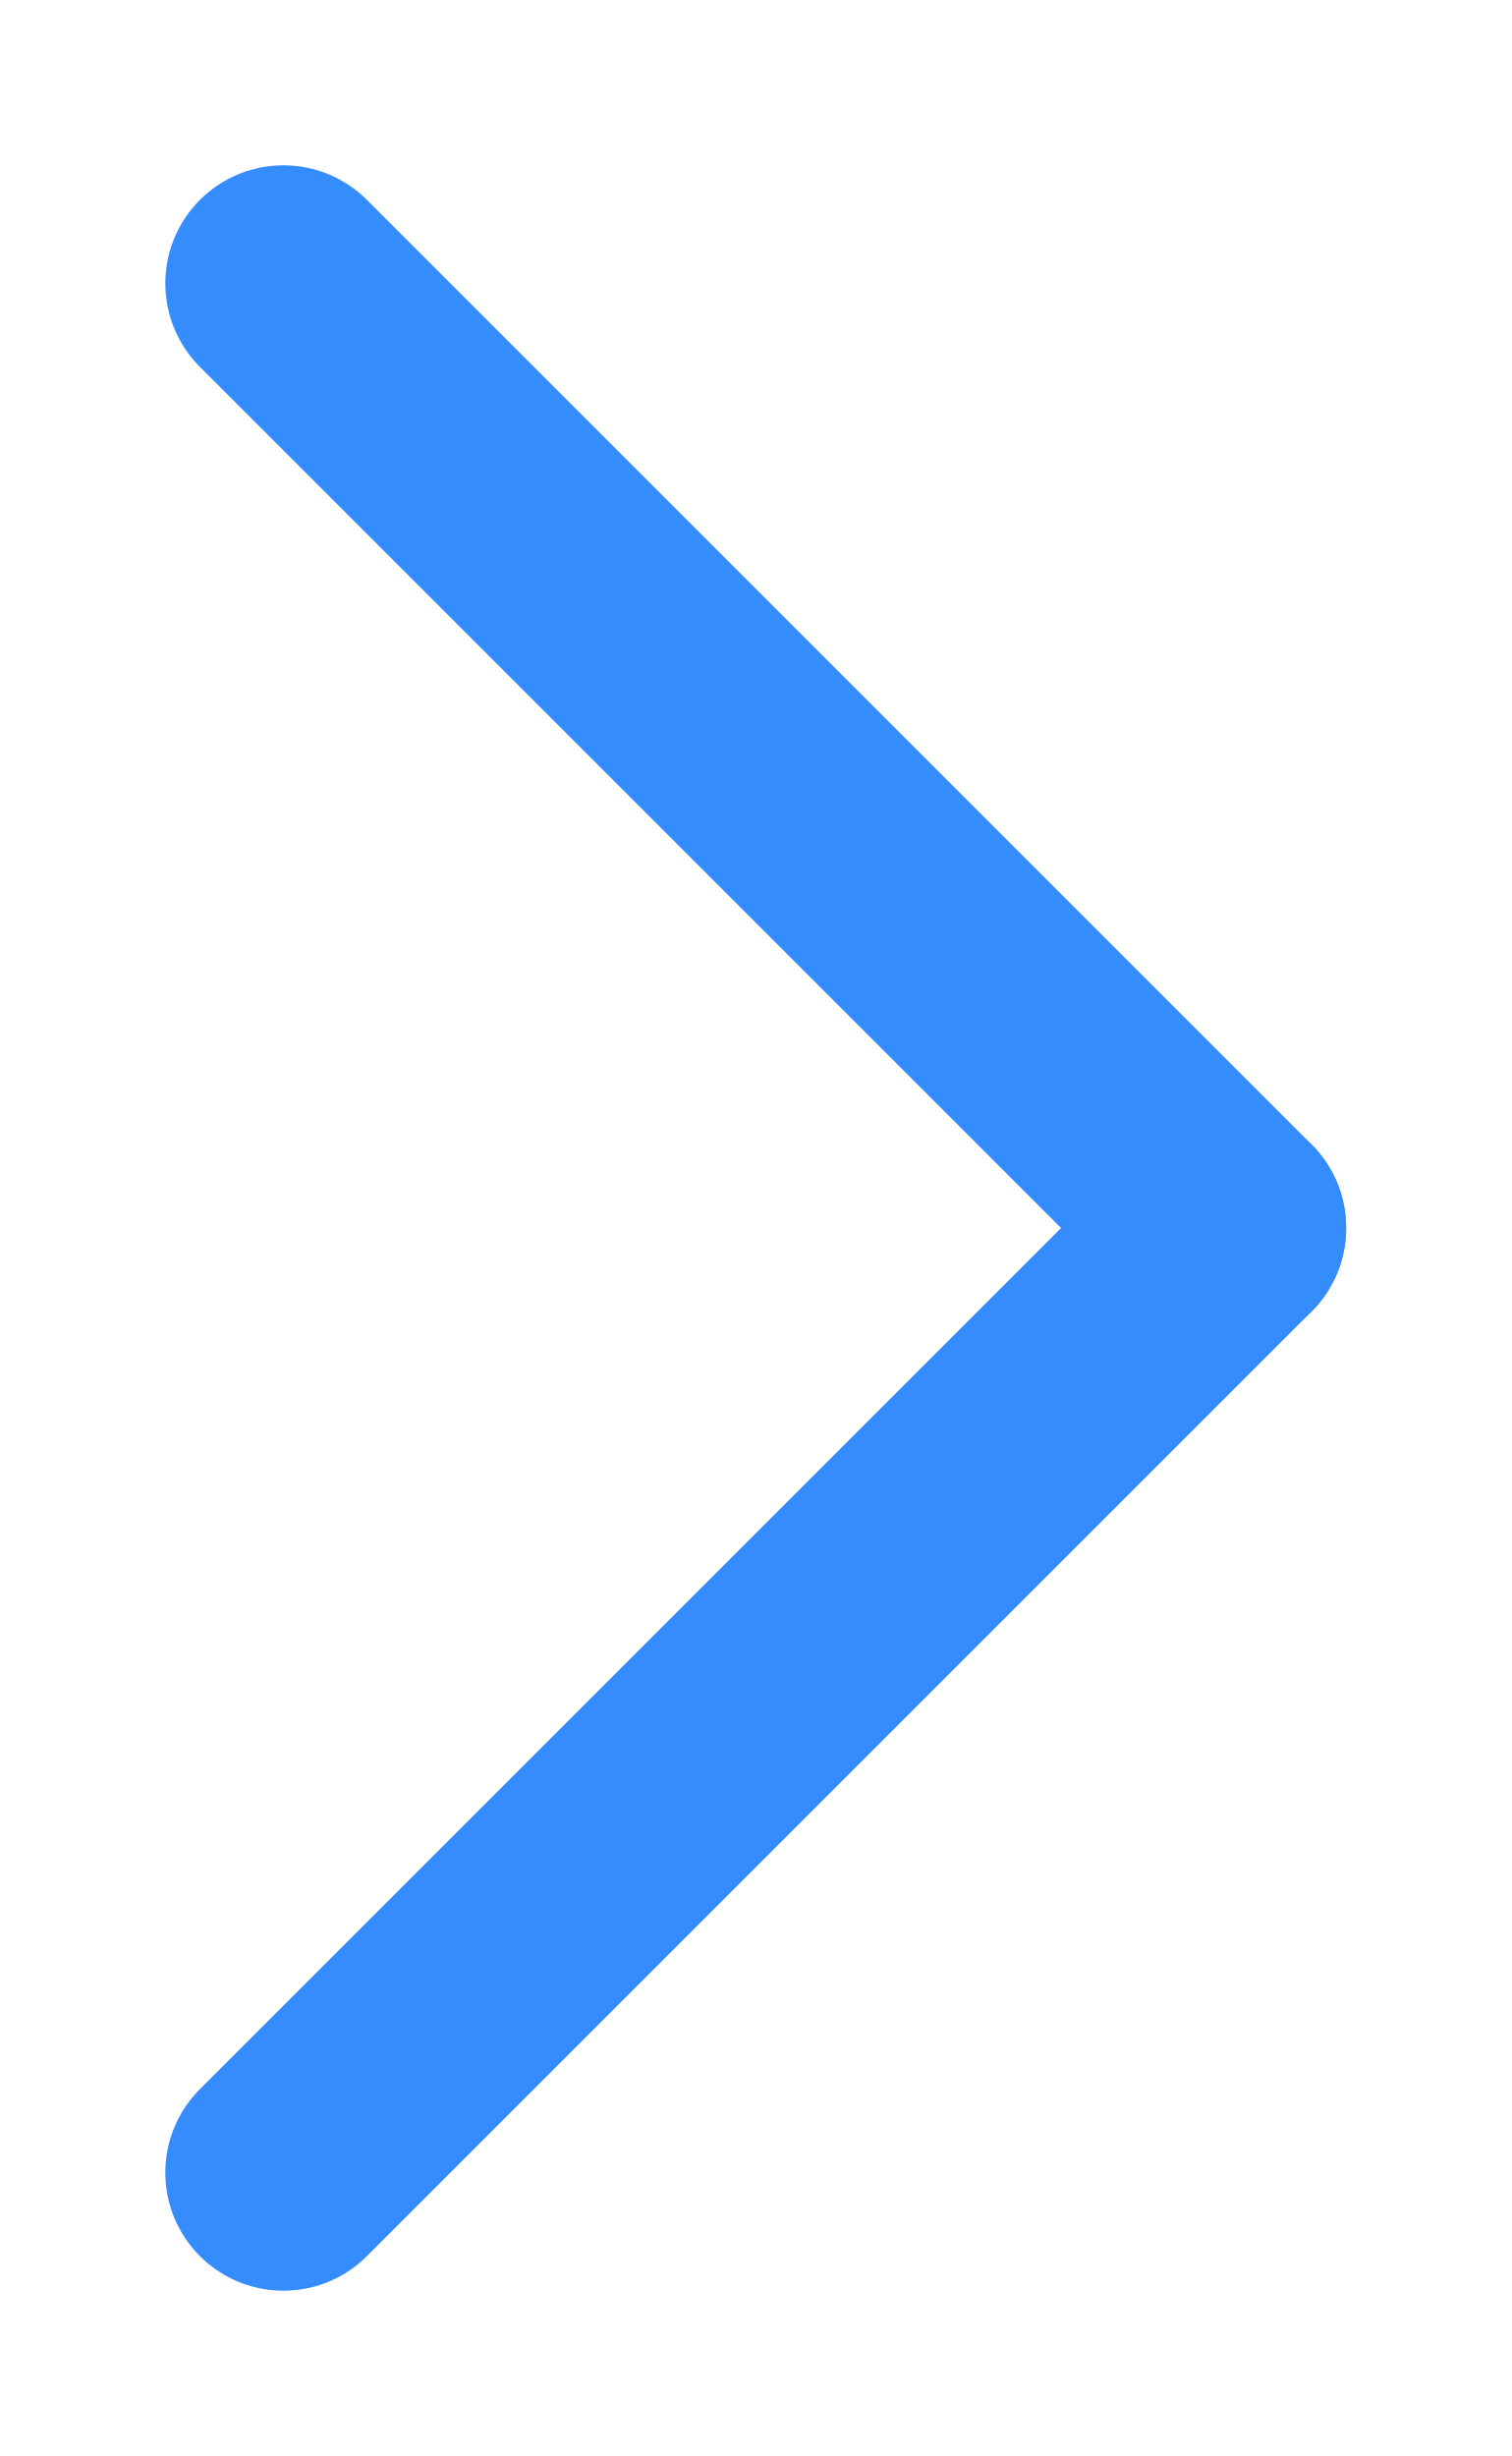
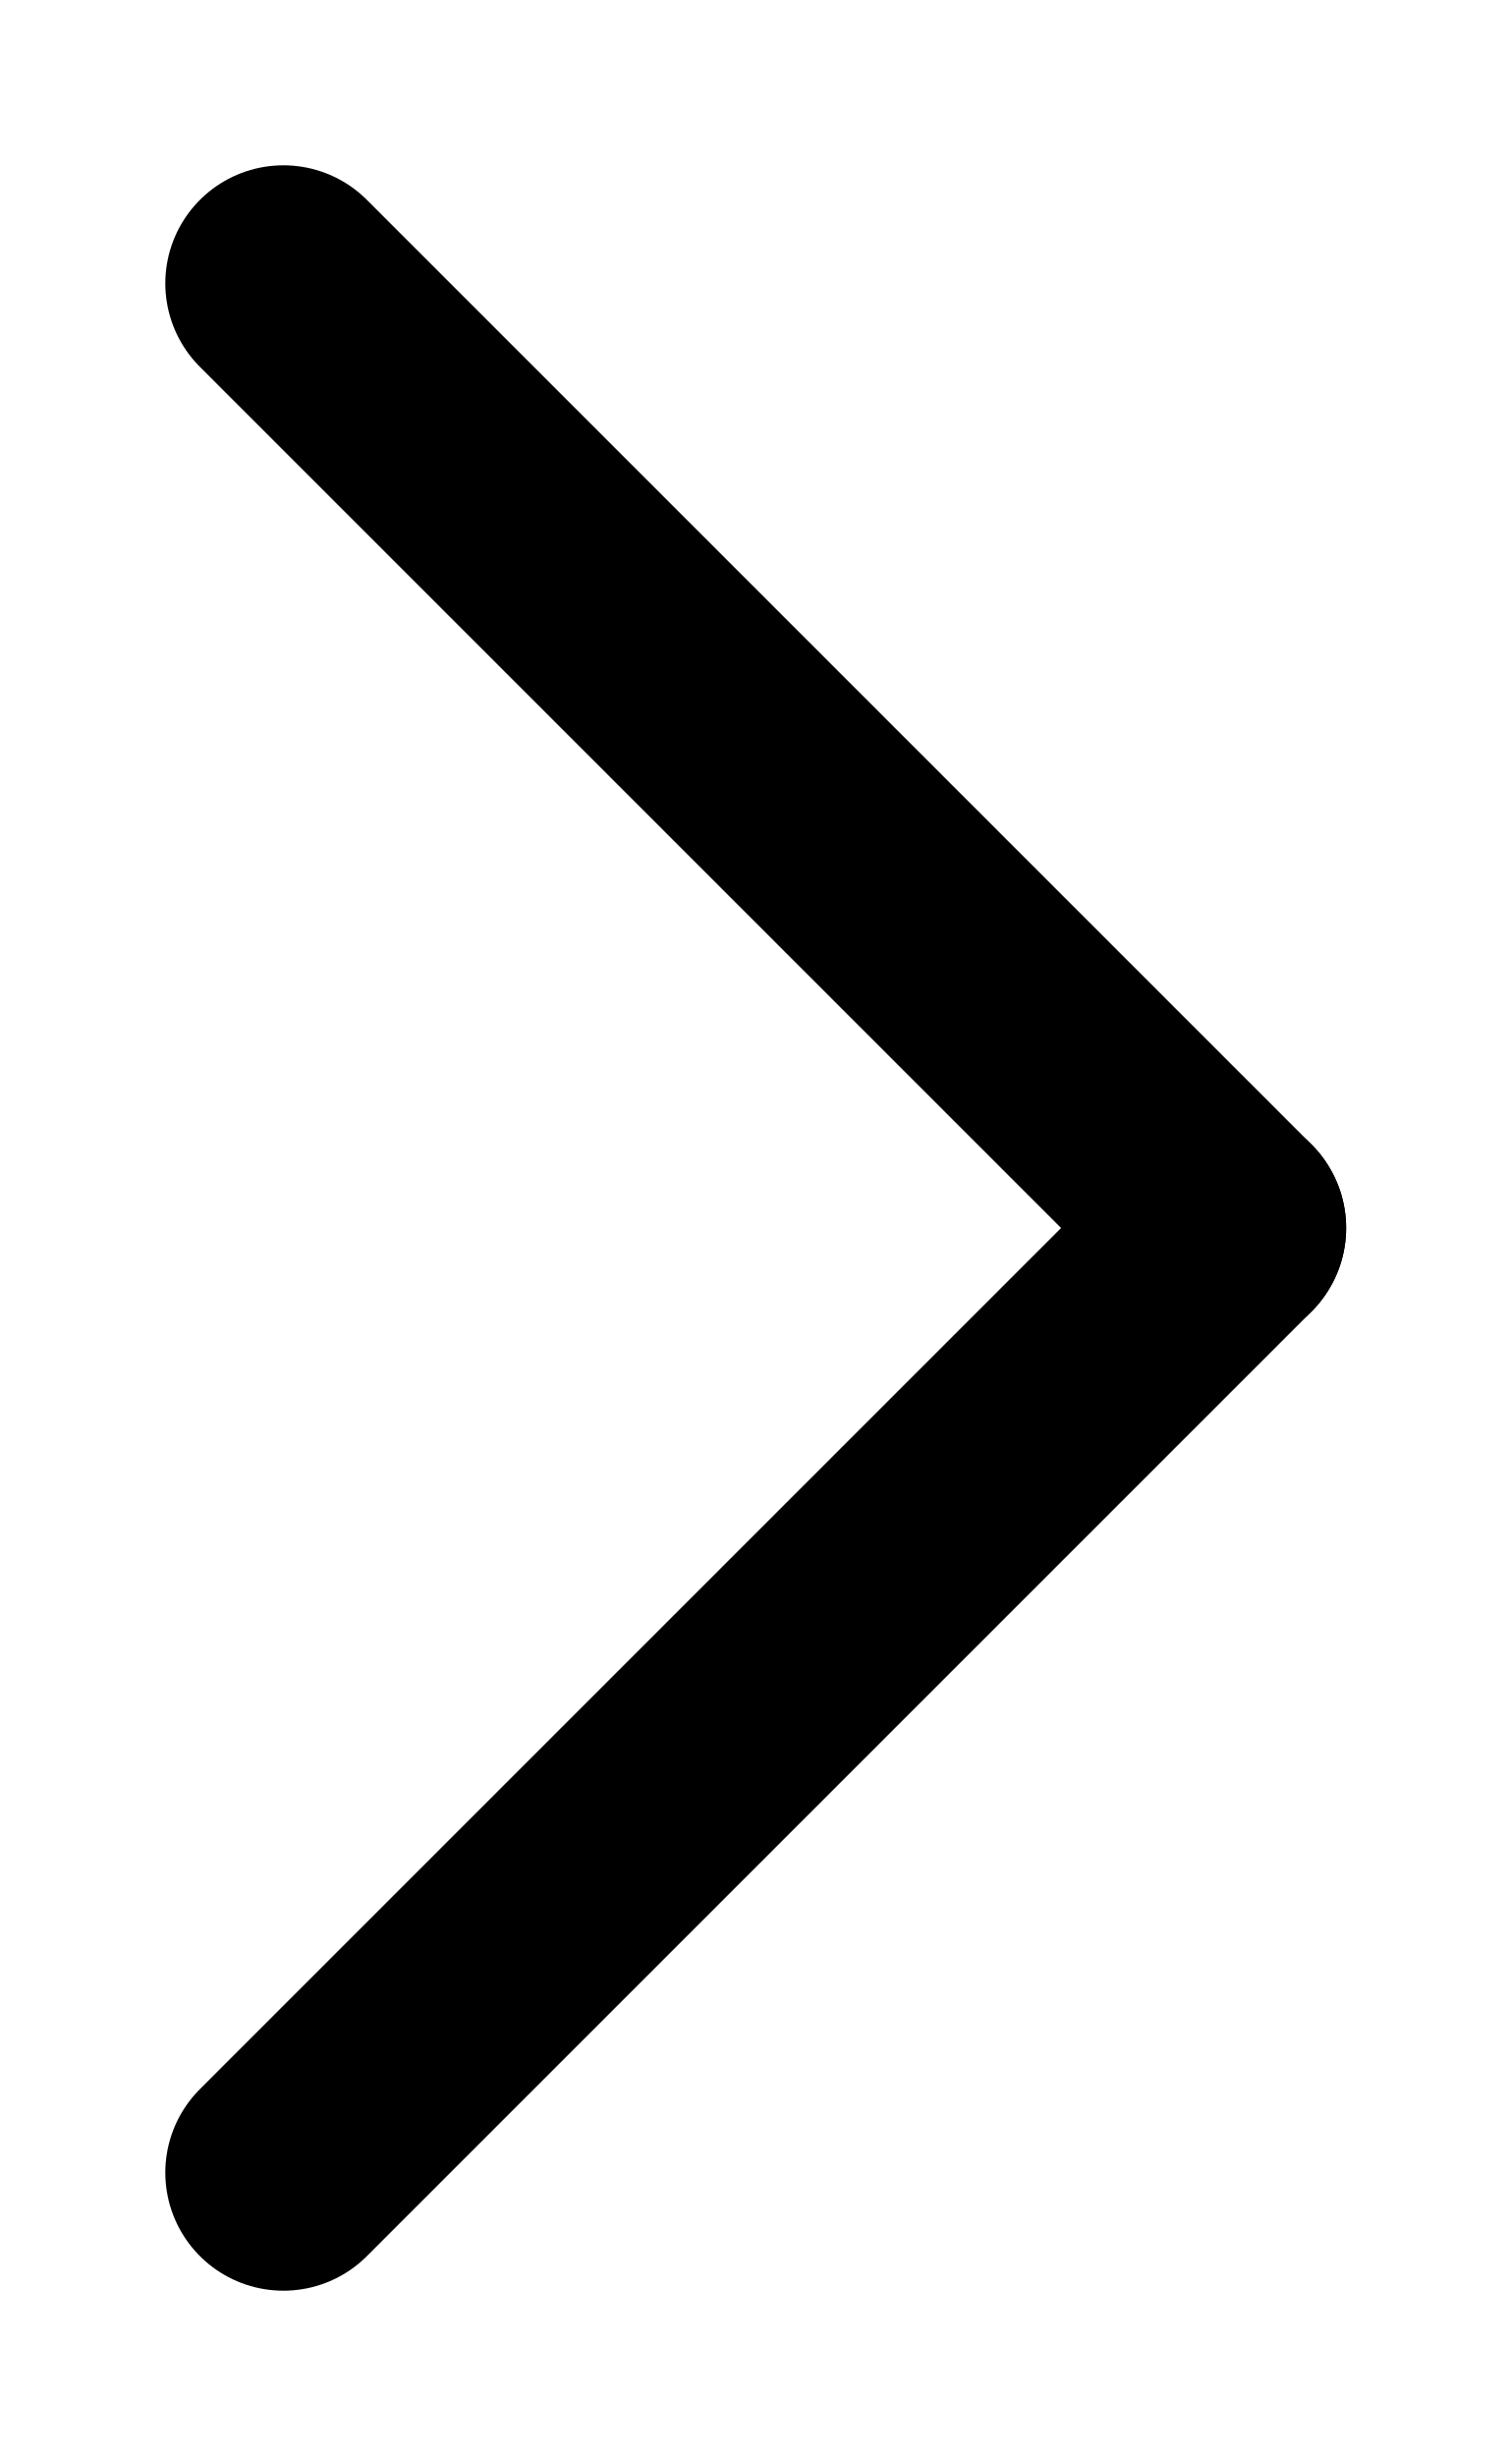
<svg xmlns="http://www.w3.org/2000/svg" width="8px" height="13px" viewBox="0 0 8 13" version="1.1">
  <g id="Form-fields" stroke="none" stroke-width="1" fill="none" fill-rule="evenodd" stroke-linecap="round" stroke-linejoin="round">
-     <g id="Artboard" transform="translate(-454, -76)" stroke="#348CFD" stroke-width="1.25">
+     <g id="Artboard" transform="translate(-454, -76)" stroke="currentColor" stroke-width="1.25">
      <g id="chevron-menu" transform="translate(455, 77)">
        <line x1="0.5" y1="0.5" x2="5.5" y2="5.5" id="Line" />
        <line x1="0.5" y1="5.5" x2="5.5" y2="10.5" id="Line" transform="translate(3, 8) scale(1, -1) translate(-3, -8) " />
      </g>
    </g>
  </g>
</svg>
